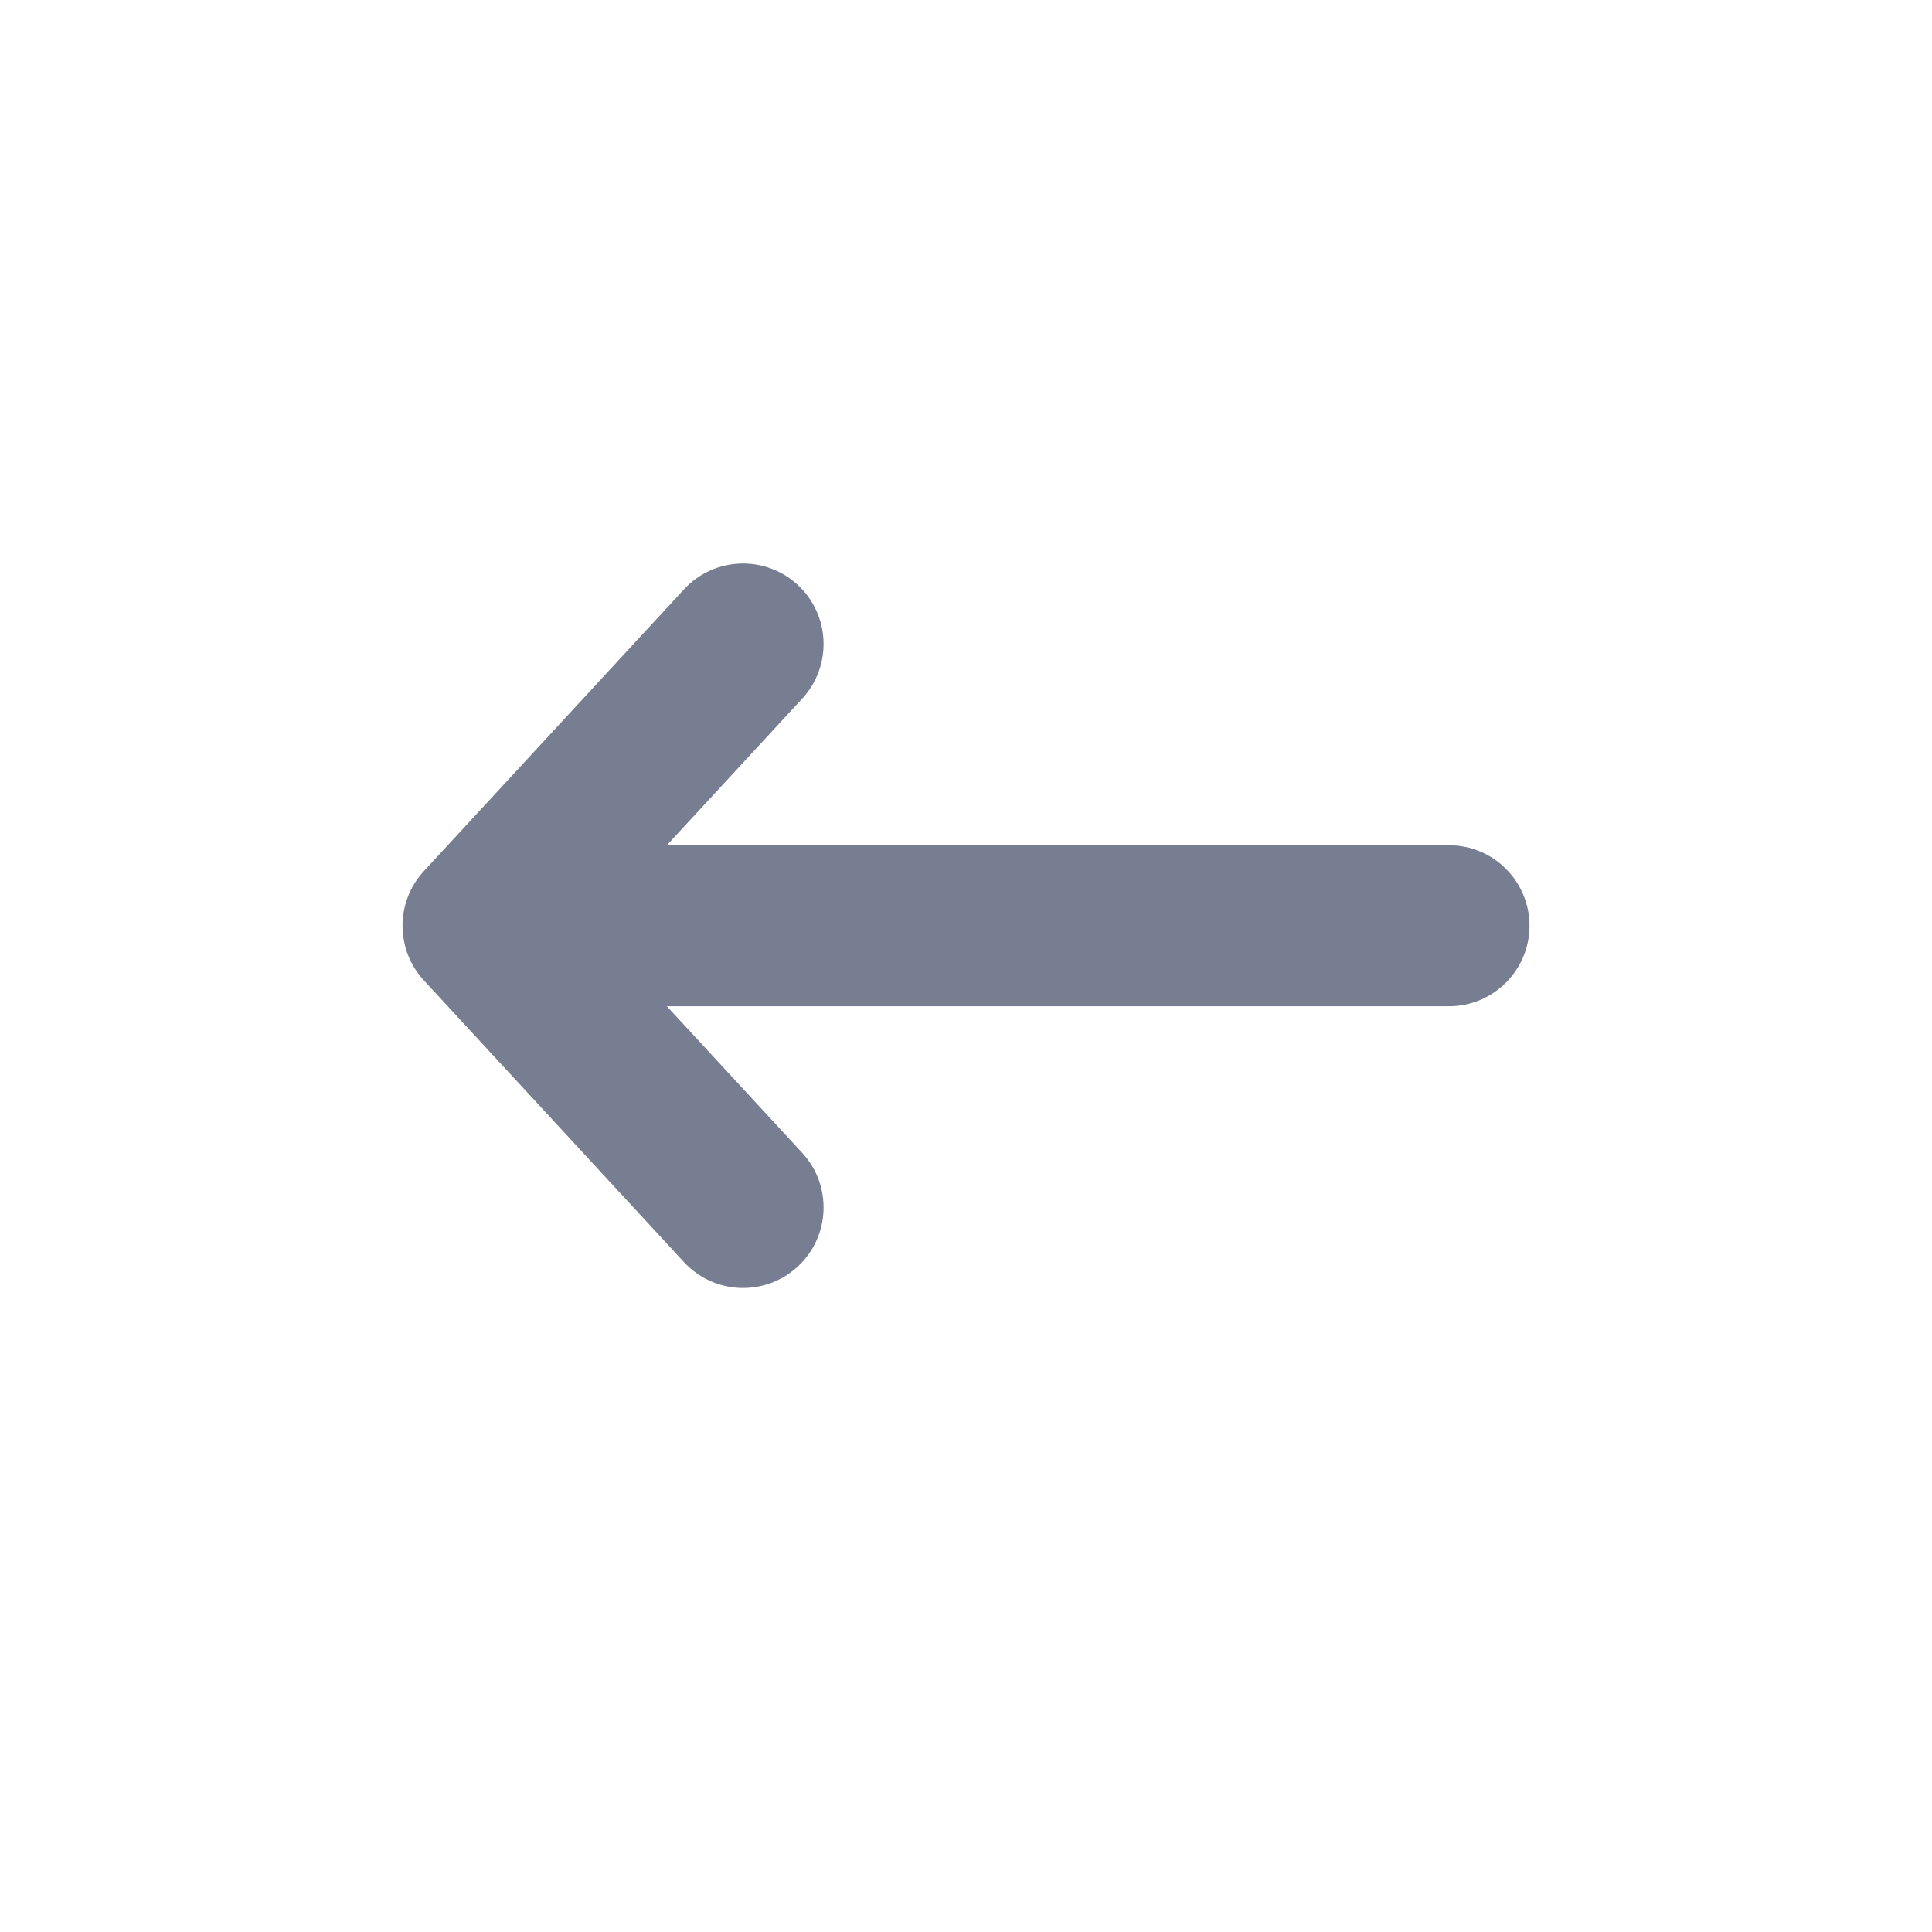
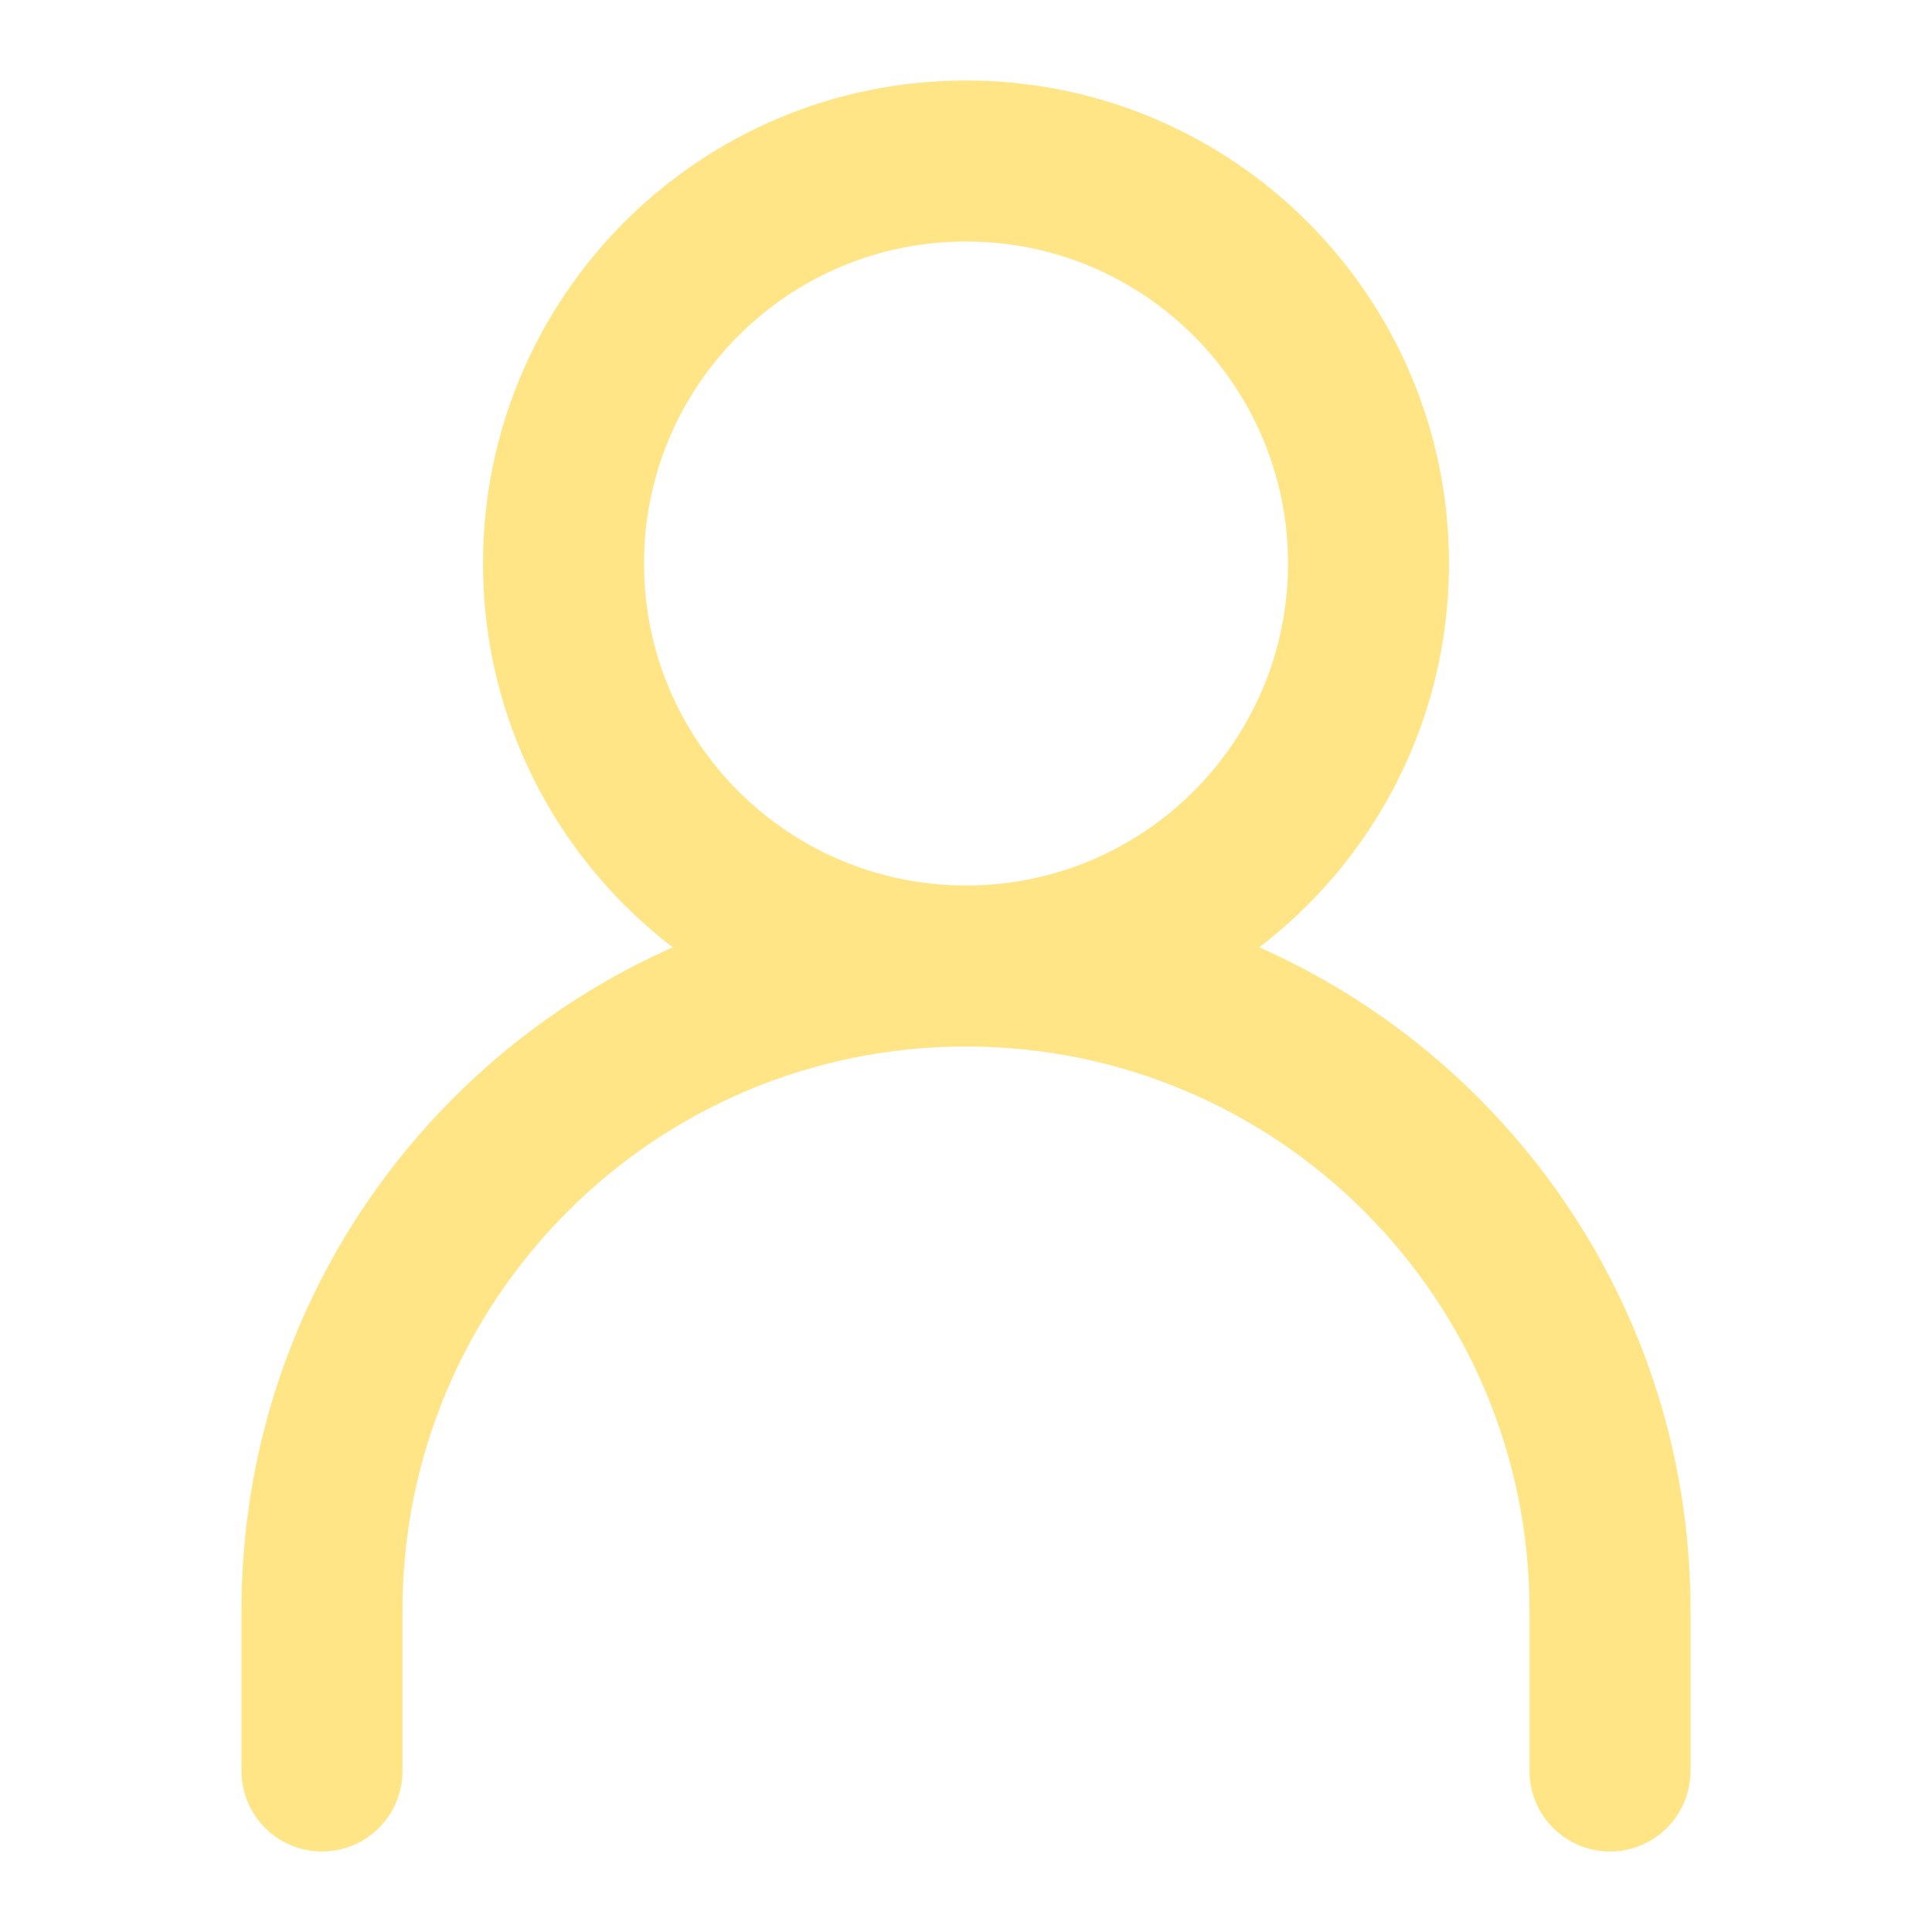
<svg xmlns="http://www.w3.org/2000/svg" width="24" height="24" viewBox="0 0 24 24" fill="none">
-   <path fill-rule="evenodd" clip-rule="evenodd" d="M9.909 7.265C9.503 6.891 8.871 6.916 8.496 7.322L5.265 10.822C4.912 11.205 4.912 11.795 5.265 12.178L8.496 15.678C8.871 16.084 9.503 16.109 9.909 15.735C10.315 15.36 10.34 14.727 9.966 14.322L8.284 12.5L18 12.5C18.552 12.5 19 12.052 19 11.5C19 10.948 18.552 10.5 18 10.5L8.284 10.5L9.966 8.678C10.34 8.272 10.315 7.64 9.909 7.265Z" fill="#777E91" />
+   <path fill-rule="evenodd" clip-rule="evenodd" d="M12 13C8.134 13 5 16.134 5 20V22C5 22.552 4.552 23 4 23C3.448 23 3 22.552 3 22V20C3 15.029 7.029 11 12 11C16.971 11 21 15.029 21 20V22C21 22.552 20.552 23 20 23C19.448 23 19 22.552 19 22V20C19 16.134 15.866 13 12 13Z" fill="#FFE586" />
+   <path fill-rule="evenodd" clip-rule="evenodd" d="M12 11C14.209 11 16 9.209 16 7C16 4.791 14.209 3 12 3C9.791 3 8 4.791 8 7C8 9.209 9.791 11 12 11ZM12 13C15.314 13 18 10.314 18 7C18 3.686 15.314 1 12 1C8.686 1 6 3.686 6 7C6 10.314 8.686 13 12 13Z" fill="#FFE586" />
</svg>
